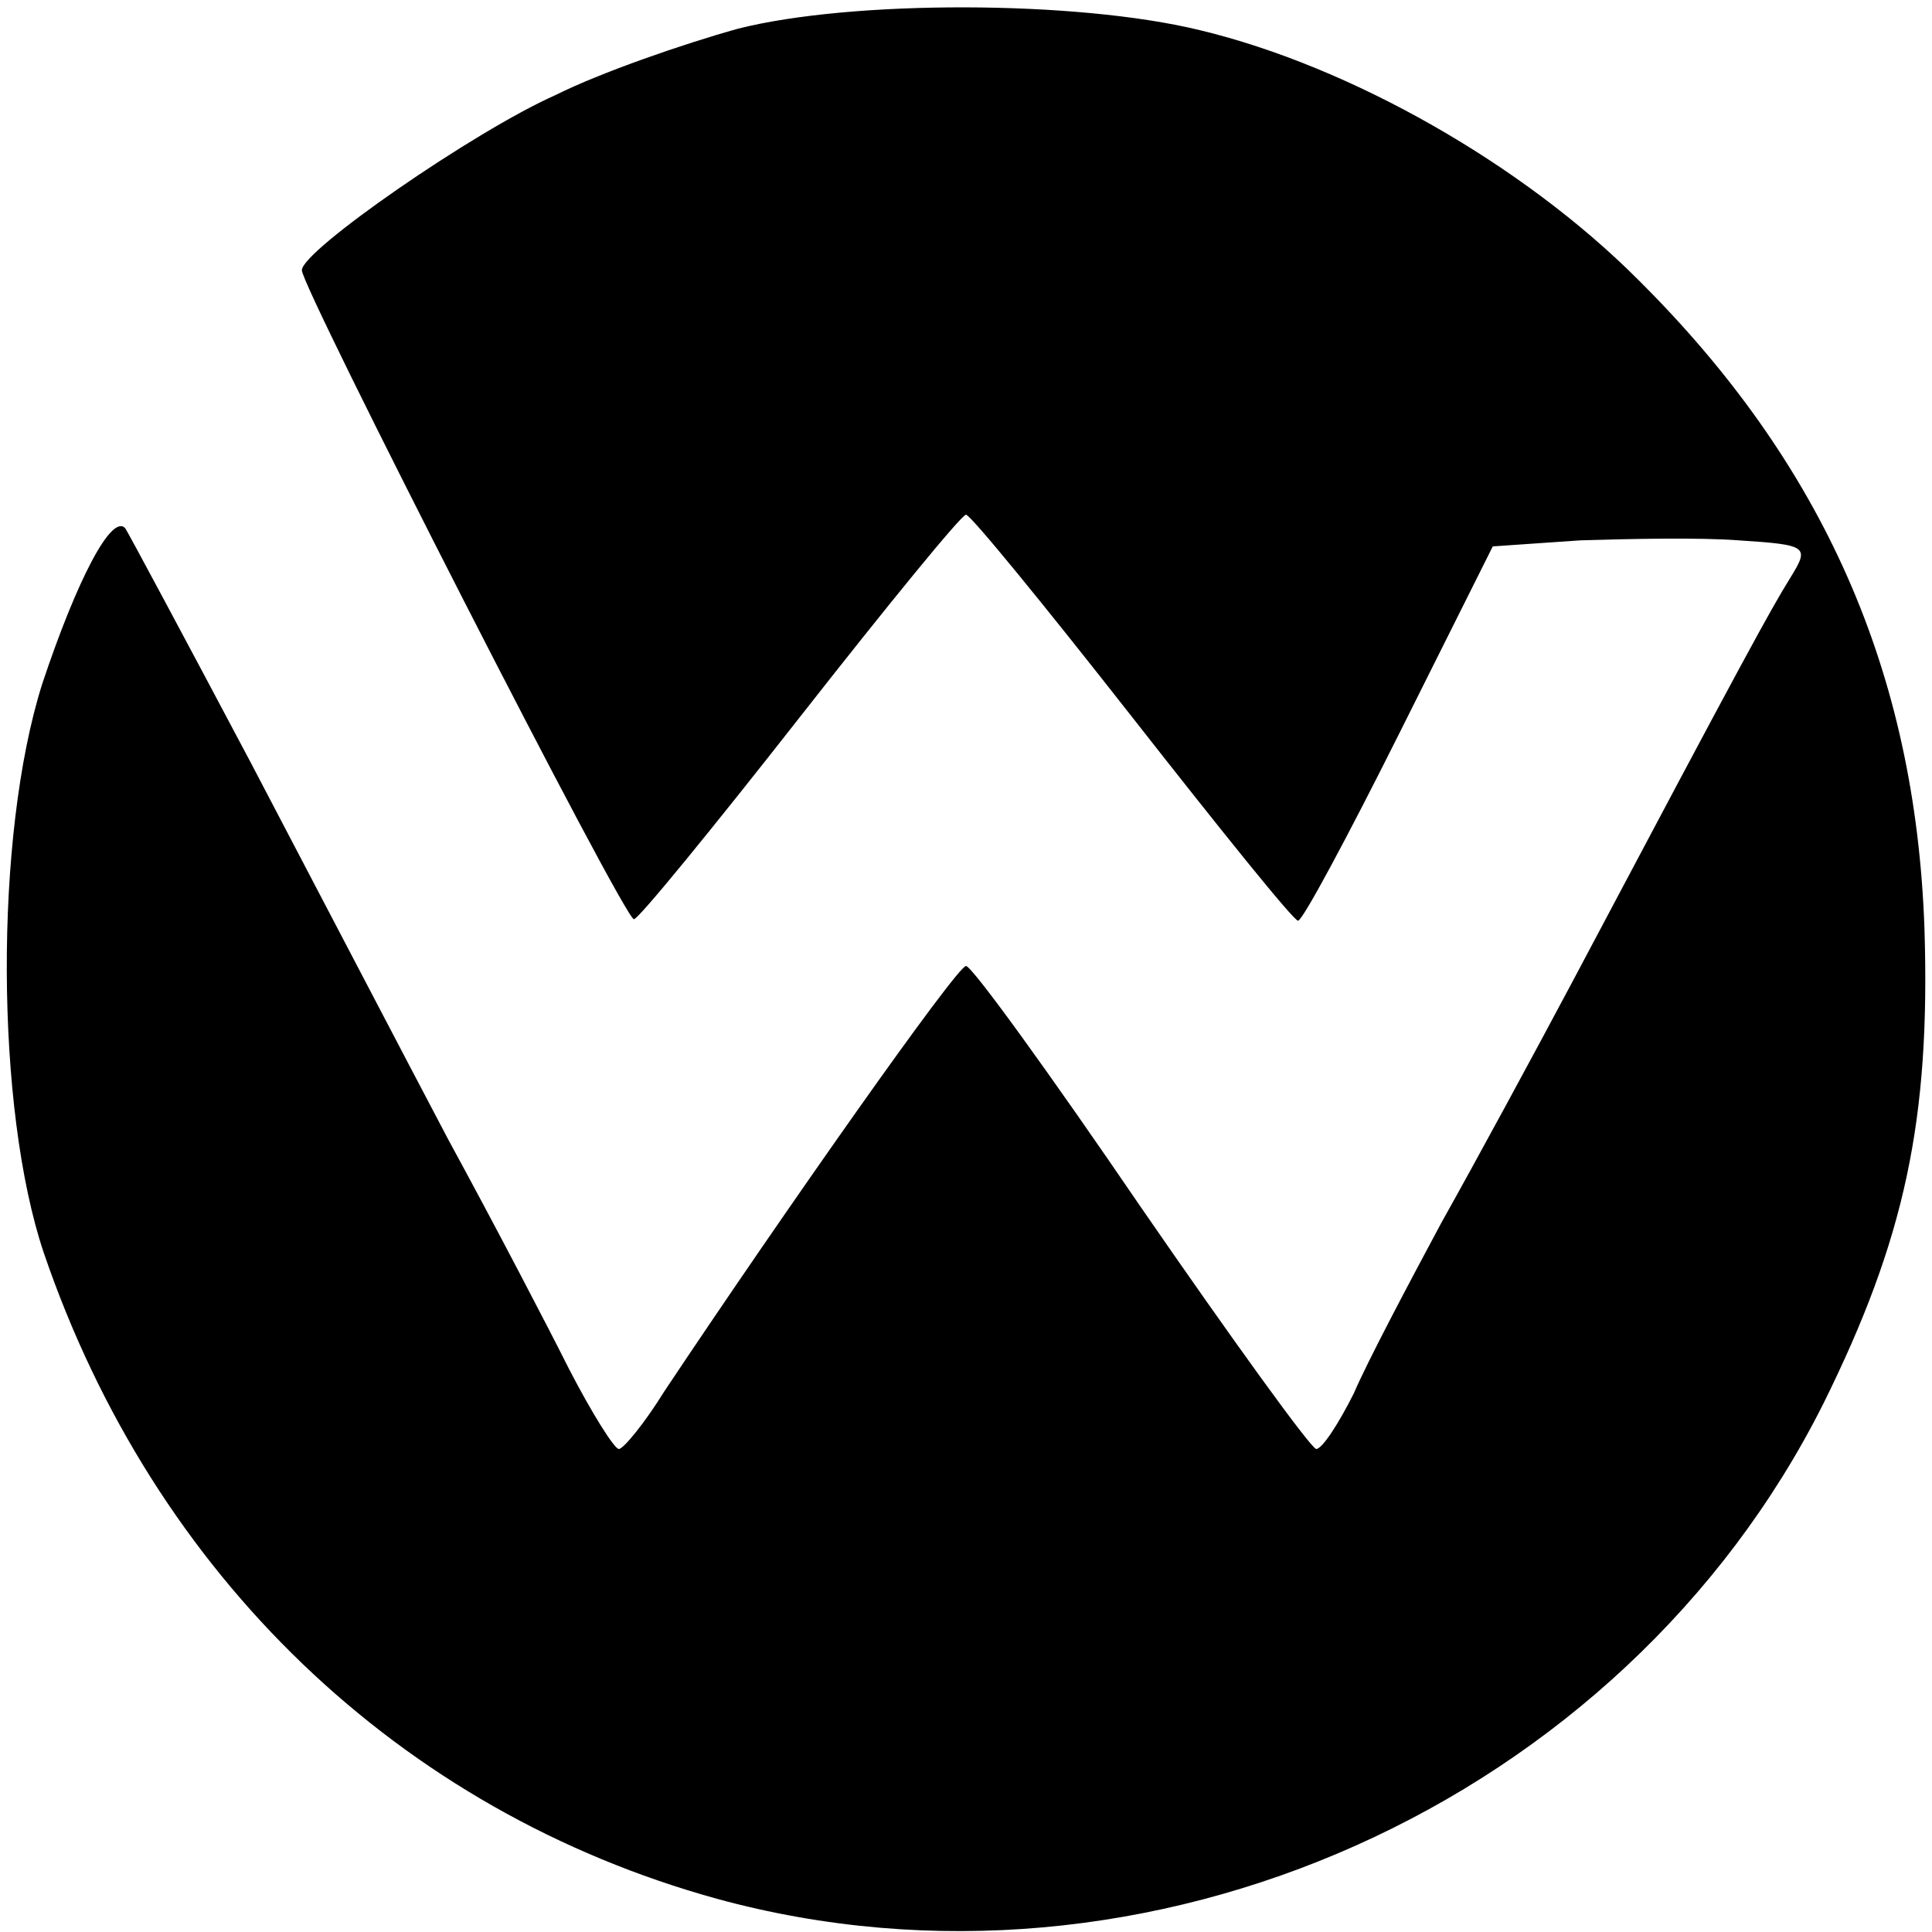
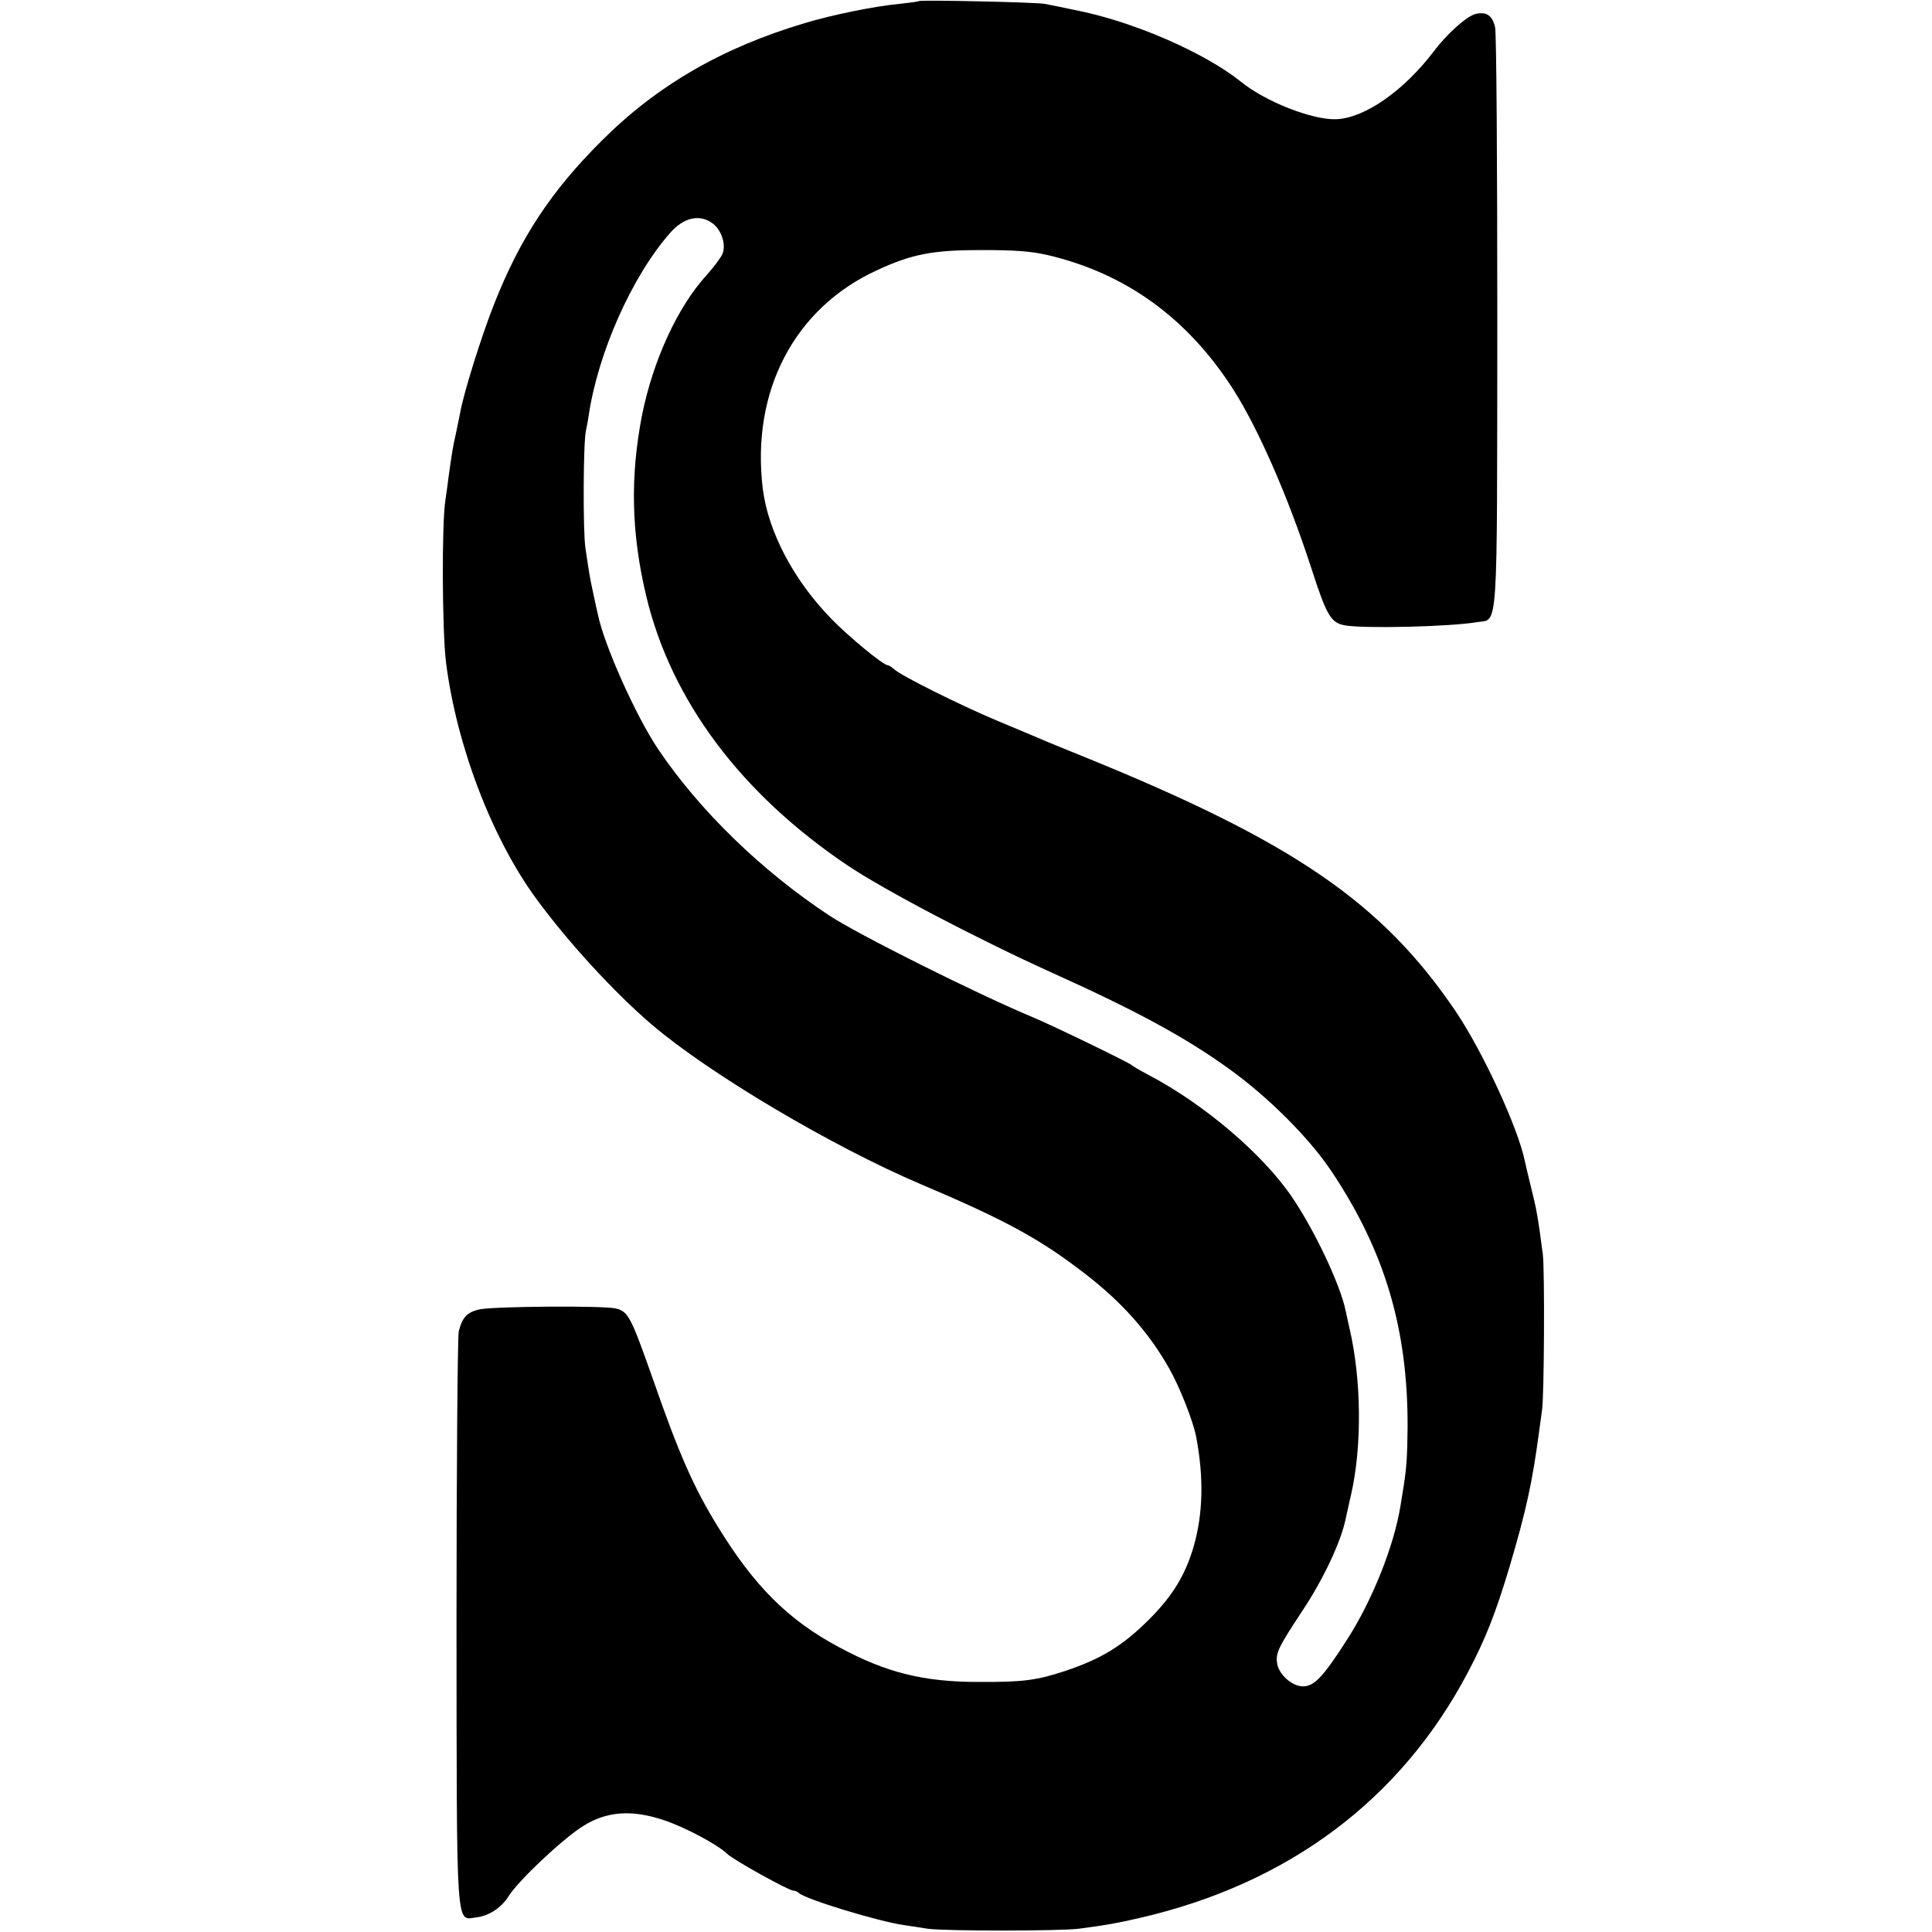
- <svg xmlns="http://www.w3.org/2000/svg" version="1.0" width="128pt" height="128pt" viewBox="0 0 128 128" preserveAspectRatio="xMidYMid meet">
-   <g transform="translate(0,128) scale(0.1,-0.1)" fill="#000000" stroke="none">
-     <path d="M489 1261 c-36 -10 -91 -29 -121 -44 -54 -24 -168 -103 -168 -116 -1 -10 214 -431 220 -430 3 0 52 60 110 134 58 74 107 134 110 134 3 0 52 -60 110 -134 58 -74 107 -135 110 -135 3 0 33 56 67 124 l62 124 58 4 c32 1 79 2 105 0 46 -3 47 -4 34 -25 -13 -21 -29 -50 -144 -267 -25 -47 -64 -119 -87 -160 -22 -41 -49 -92 -58 -113 -10 -20 -21 -37 -25 -37 -4 1 -56 73 -116 160 -60 88 -112 160 -116 160 -6 0 -120 -162 -200 -282 -13 -21 -27 -38 -30 -38 -3 0 -18 24 -33 53 -14 28 -50 97 -80 152 -29 55 -88 168 -131 250 -44 83 -81 152 -83 155 -9 10 -32 -34 -55 -103 -32 -101 -31 -282 1 -377 73 -214 236 -370 446 -428 285 -78 600 63 733 328 54 109 71 188 67 315 -6 170 -67 308 -190 430 -76 76 -190 141 -290 165 -82 20 -231 20 -306 1z" />
+ <svg xmlns="http://www.w3.org/2000/svg" version="1.0" width="700pt" height="700pt" viewBox="0 0 700 700" preserveAspectRatio="xMidYMid meet">
+   <g transform="translate(0,700) scale(0.1,-0.1)" fill="#000000" stroke="none">
+     <path d="M3329 6996 c-2 -2 -34 -6 -70 -10 -88 -8 -245 -40 -344 -70 -299 -89 -535 -226 -735 -426 -183 -182 -295 -352 -389 -590 -46 -115 -113 -330 -124 -397 -3 -16 -10 -48 -15 -73 -10 -44 -14 -65 -27 -160 -3 -25 -8 -61 -11 -80 -14 -86 -12 -479 2 -590 38 -301 166 -636 326 -855 118 -161 283 -340 418 -456 208 -178 655 -443 975 -579 309 -131 433 -199 595 -324 134 -103 231 -212 305 -342 39 -68 88 -193 99 -250 28 -148 25 -278 -9 -397 -31 -105 -76 -179 -164 -267 -94 -93 -170 -140 -301 -184 -103 -34 -153 -41 -315 -40 -199 0 -335 34 -505 126 -184 98 -307 221 -440 438 -87 142 -139 259 -235 535 -79 224 -89 243 -133 254 -43 11 -439 8 -494 -3 -46 -10 -64 -30 -76 -81 -4 -22 -8 -494 -8 -1050 1 -1143 -3 -1081 72 -1072 45 5 91 35 117 77 35 56 196 208 270 254 86 54 177 60 293 21 77 -26 192 -87 229 -122 24 -23 223 -133 239 -133 7 0 16 -4 21 -9 25 -23 289 -103 380 -116 22 -3 60 -9 85 -13 59 -9 479 -9 550 0 106 14 136 20 220 39 538 124 945 428 1188 889 64 121 101 215 151 382 61 206 83 308 107 488 4 30 9 66 11 80 8 50 10 506 3 565 -18 138 -23 164 -42 240 -11 44 -21 88 -23 97 -24 120 -152 397 -251 544 -266 393 -588 614 -1344 921 -74 30 -148 60 -165 68 -16 7 -86 36 -155 65 -133 56 -344 161 -370 185 -9 8 -20 15 -24 15 -16 0 -142 104 -203 167 -137 140 -229 315 -249 470 -44 355 114 658 416 795 125 58 202 72 375 72 120 0 180 -4 240 -18 283 -66 507 -228 672 -485 91 -142 199 -388 283 -646 57 -177 72 -202 124 -211 69 -12 378 -5 479 12 76 12 71 -59 72 1094 0 564 -3 1041 -8 1061 -10 44 -32 58 -72 48 -32 -9 -102 -71 -150 -135 -109 -143 -250 -242 -354 -246 -86 -3 -257 64 -345 136 -132 106 -394 220 -603 260 -43 9 -91 19 -108 22 -31 6 -450 15 -456 10z m-745 -807 c30 -24 47 -74 34 -108 -5 -13 -31 -48 -58 -78 -105 -115 -194 -309 -234 -508 -43 -223 -39 -425 15 -653 90 -379 343 -717 729 -977 134 -90 471 -267 743 -390 304 -137 483 -234 642 -349 144 -104 290 -251 370 -371 193 -289 276 -571 275 -925 -1 -108 -4 -148 -14 -213 -3 -20 -9 -54 -12 -74 -23 -143 -101 -339 -191 -480 -88 -138 -121 -173 -162 -173 -40 0 -89 44 -94 85 -5 37 6 59 92 189 77 116 141 253 157 335 3 12 11 51 19 85 40 173 38 416 -5 601 -6 28 -13 58 -15 68 -19 93 -113 291 -194 410 -106 156 -320 338 -521 443 -30 16 -57 32 -60 35 -7 8 -283 142 -357 173 -202 84 -638 302 -740 370 -245 162 -469 380 -618 601 -82 122 -197 380 -219 490 -3 11 -9 41 -15 68 -6 26 -13 62 -16 80 -3 17 -9 59 -14 92 -9 62 -8 381 2 425 3 14 8 39 10 55 34 228 157 504 294 660 50 58 110 71 157 34z" />
  </g>
</svg>
